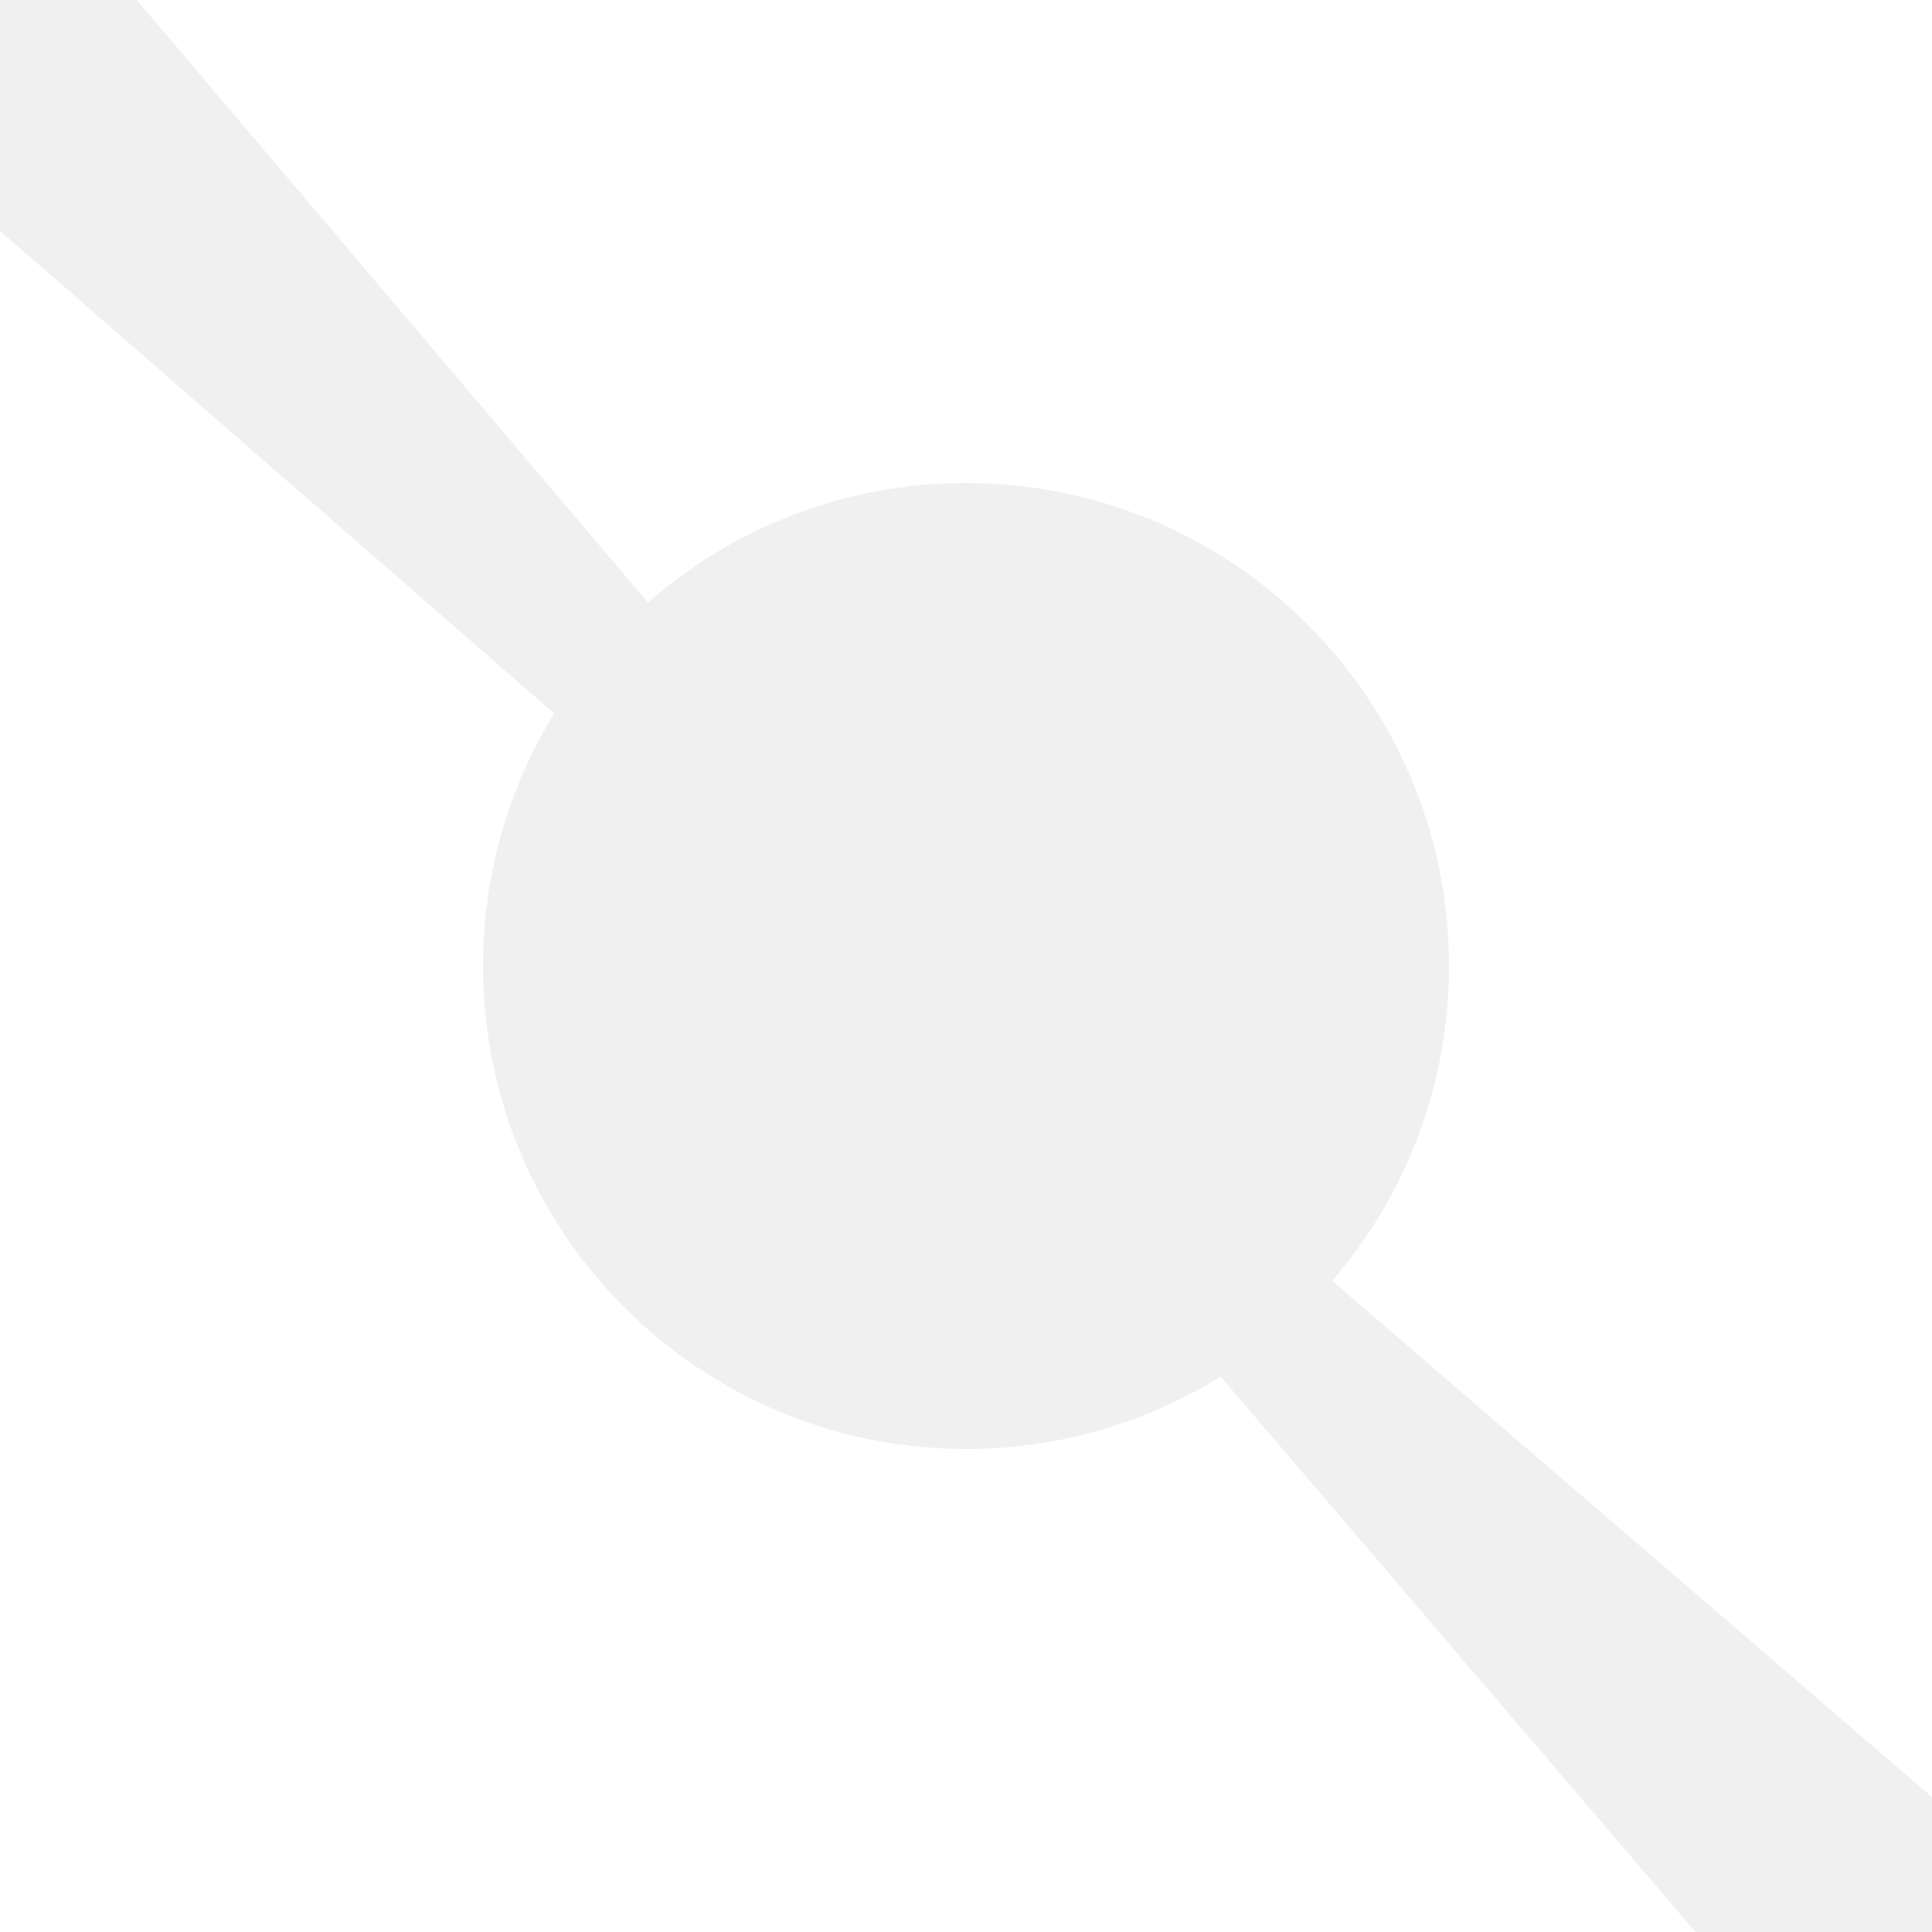
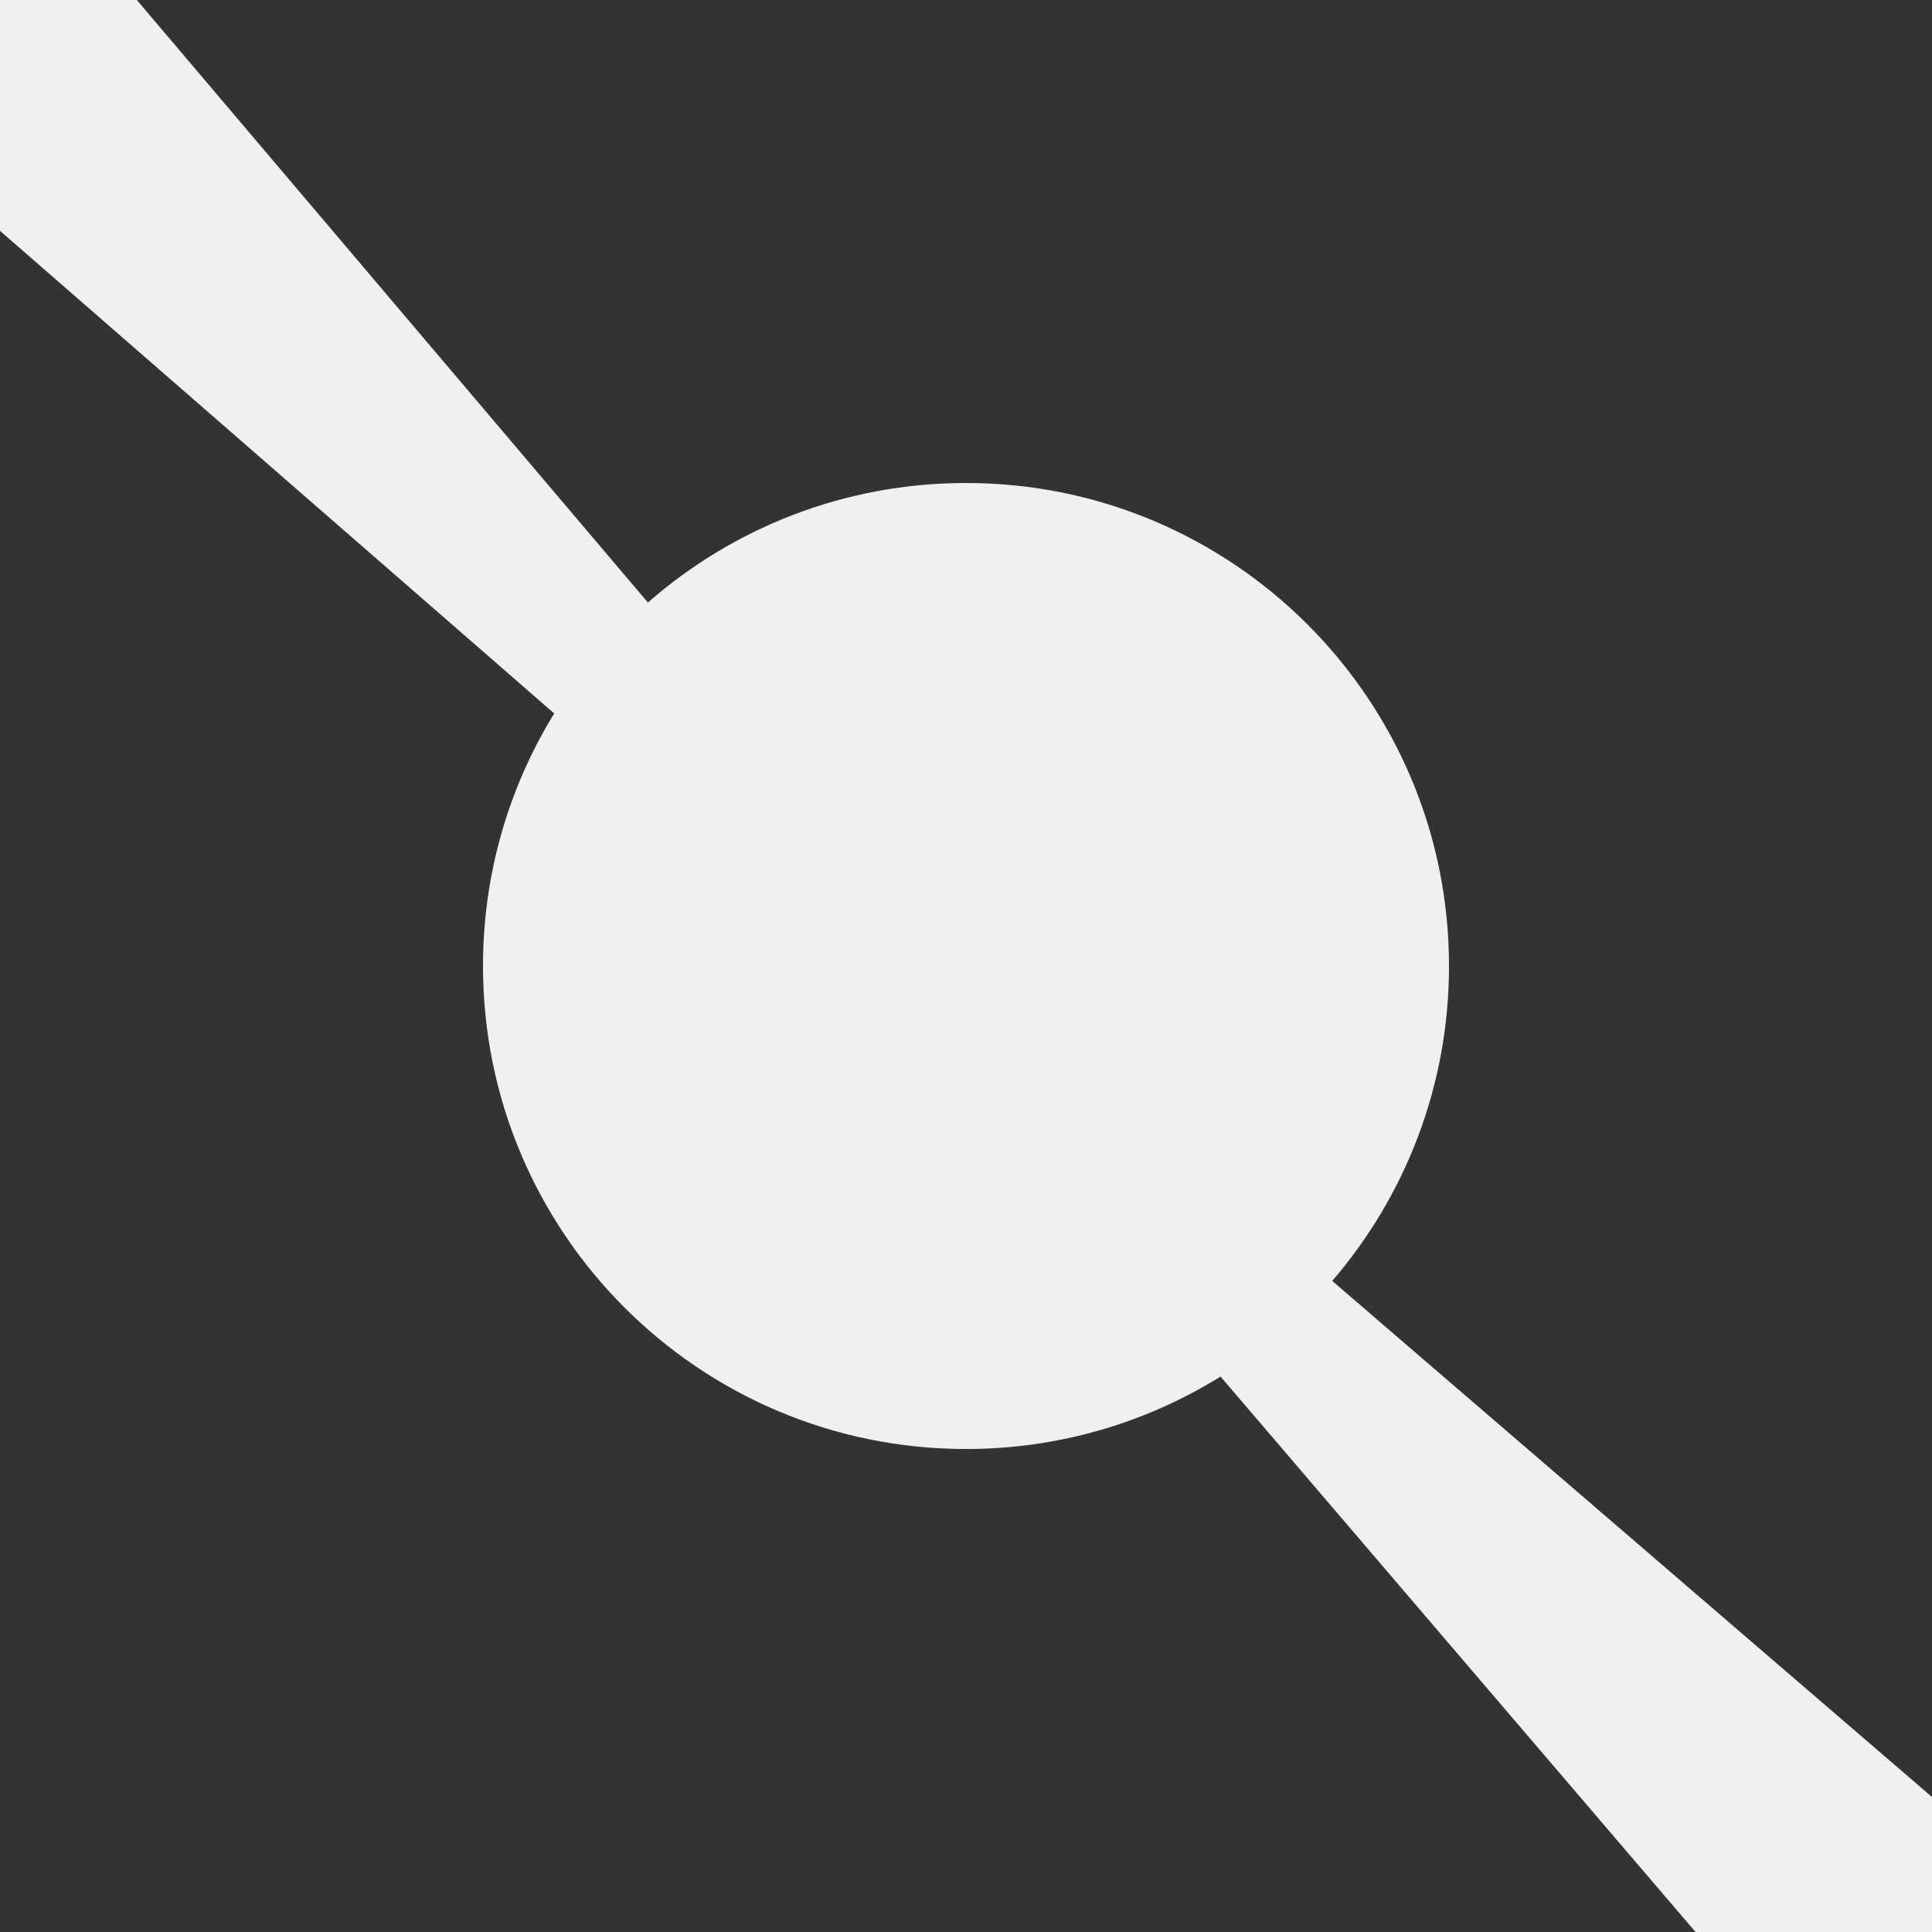
<svg xmlns="http://www.w3.org/2000/svg" viewBox="0 0 512 512" fill="none">
-   <g clip-path="url(#clip0_757_838)" fill="#ffffff">
+   <g clip-path="url(#clip0_757_838)" fill="#333333">
    <path d="M512 0H36.266l135.437 159.675C194.221 139.953 223.715 128 256 128c70.692 0 128 57.308 128 128 0 31.887-11.66 61.05-30.948 83.459L512 476.225V0ZM449.335 512 323.459 364.802C303.872 376.972 280.757 384 256 384c-70.692 0-128-57.308-128-128 0-24.533 6.902-47.454 18.87-66.927L0 61.176V512h449.335Z" />
  </g>
  <defs>
    <clipPath id="clip0_757_838">
-       <path fill="#000" d="M0 0h512v512H0z" />
+       <path fill="#fff" d="M0 0h512v512H0z" />
    </clipPath>
  </defs>
</svg>
